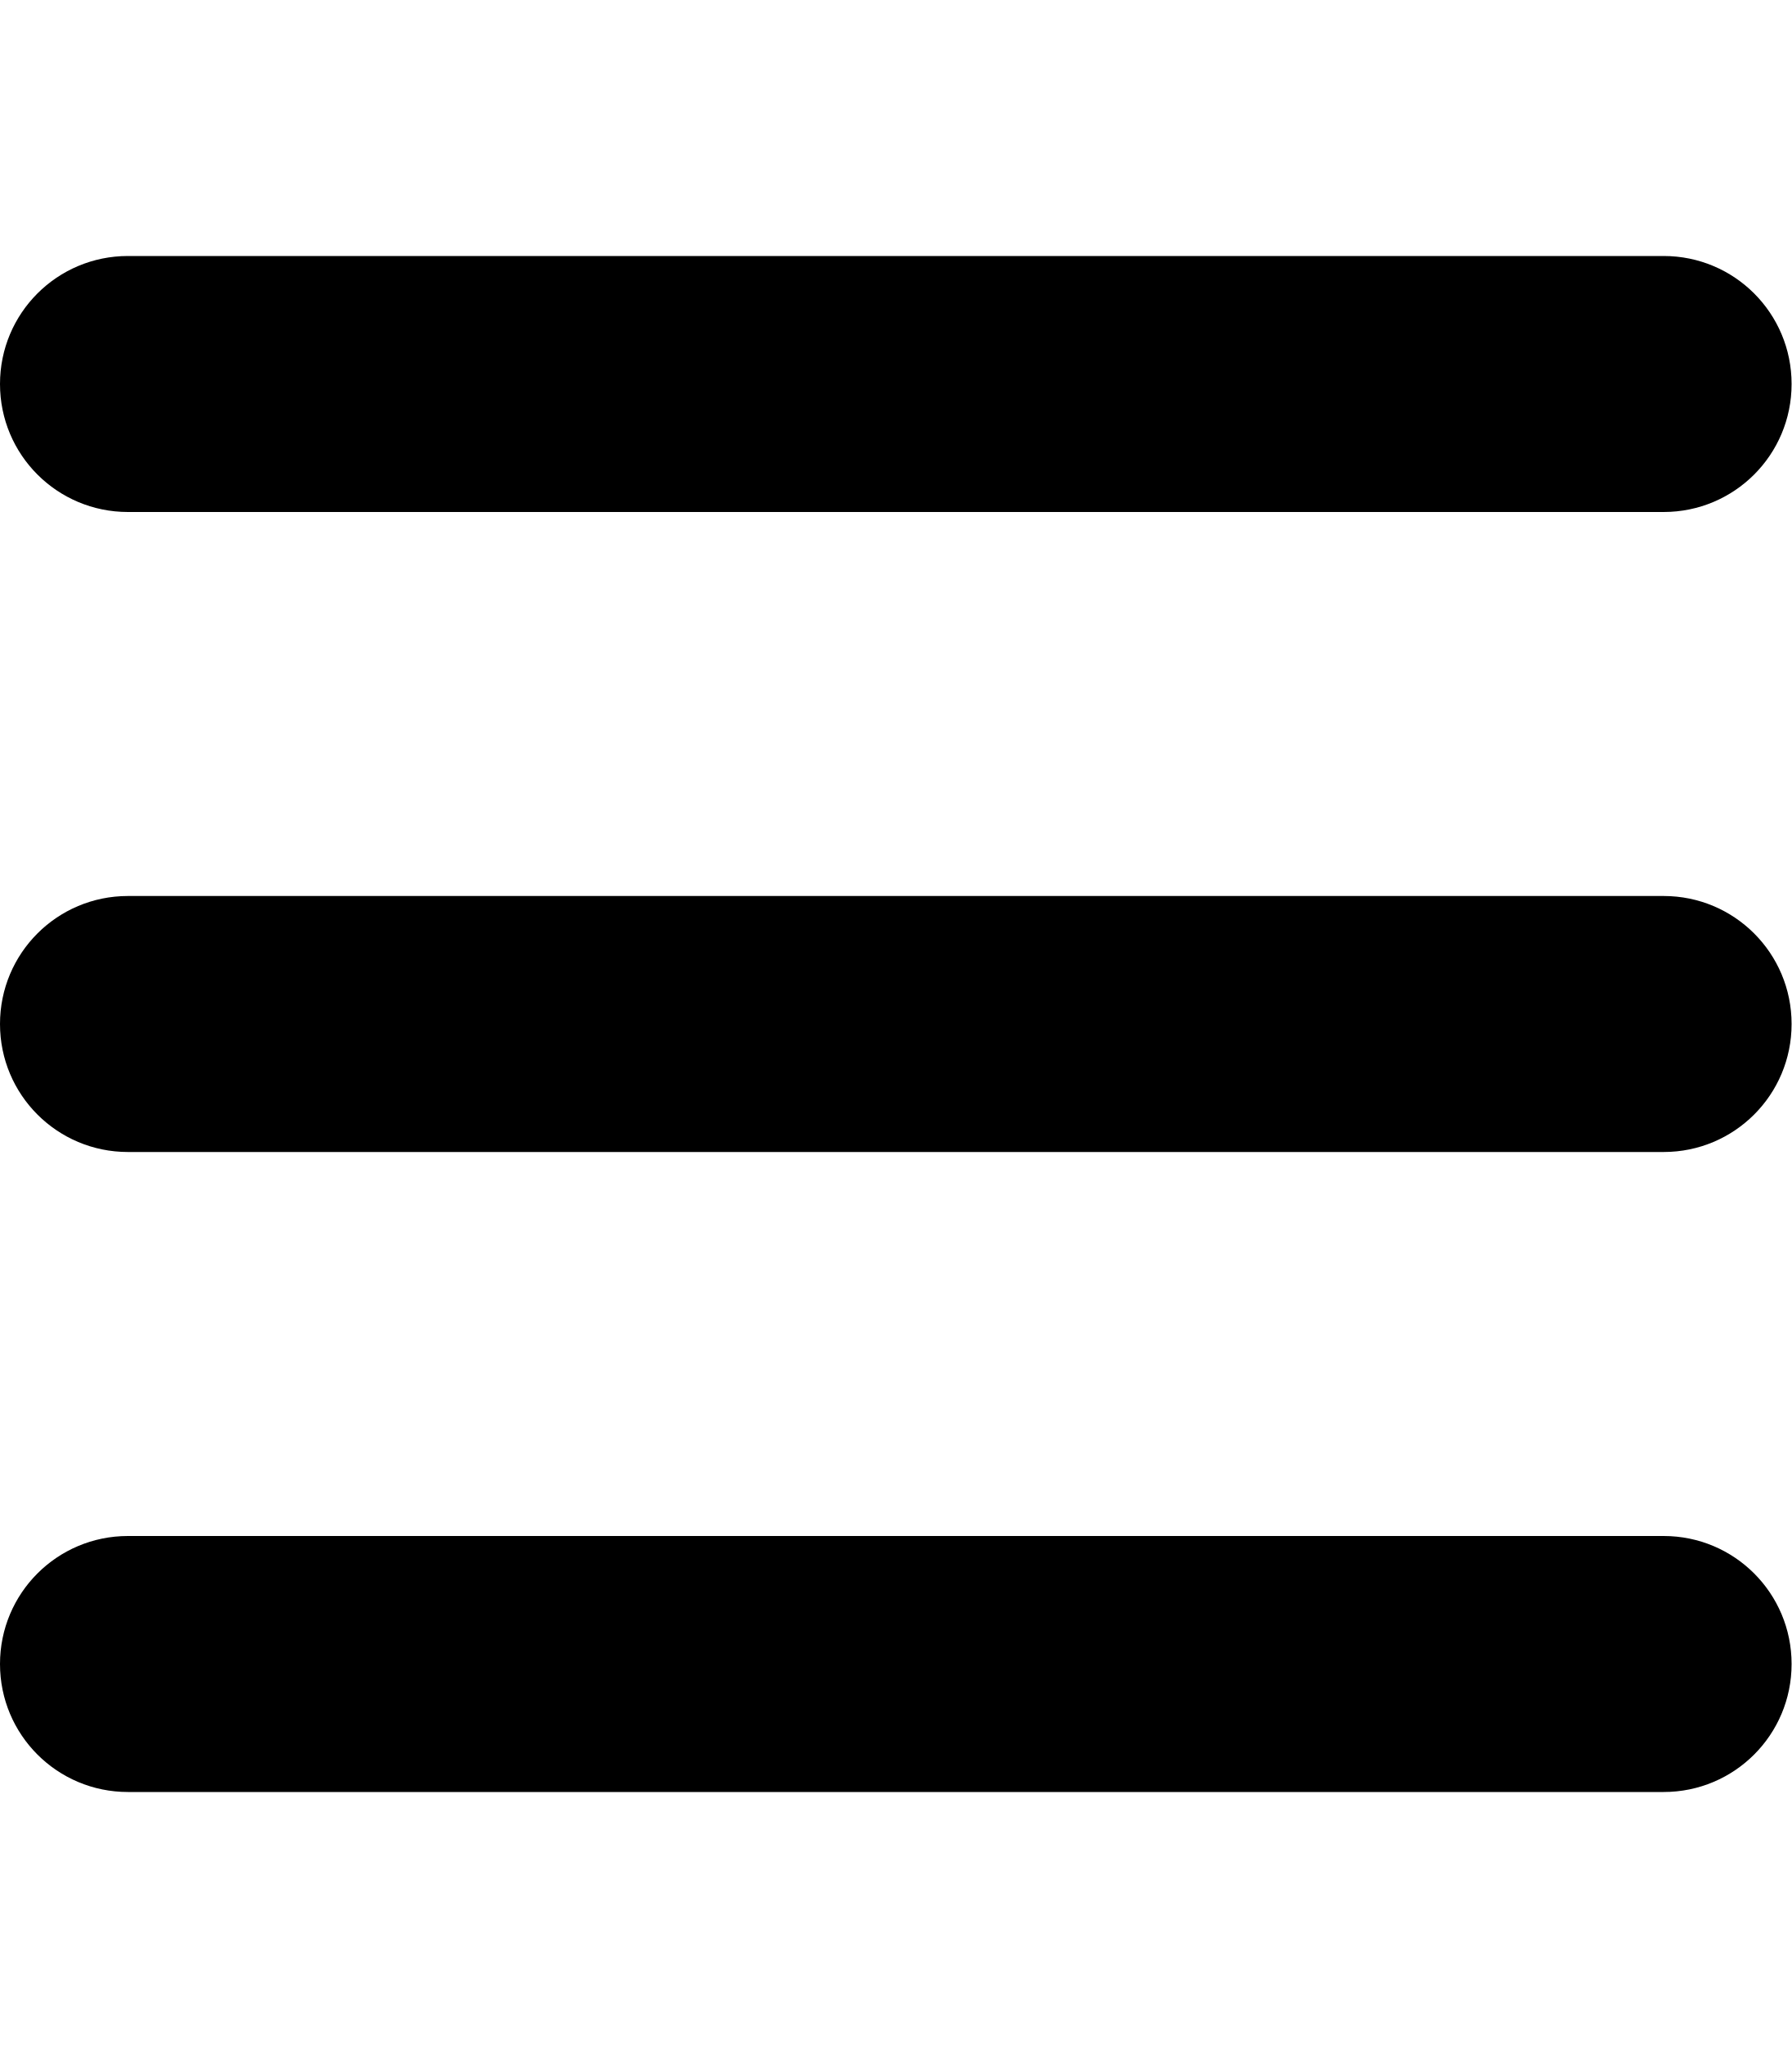
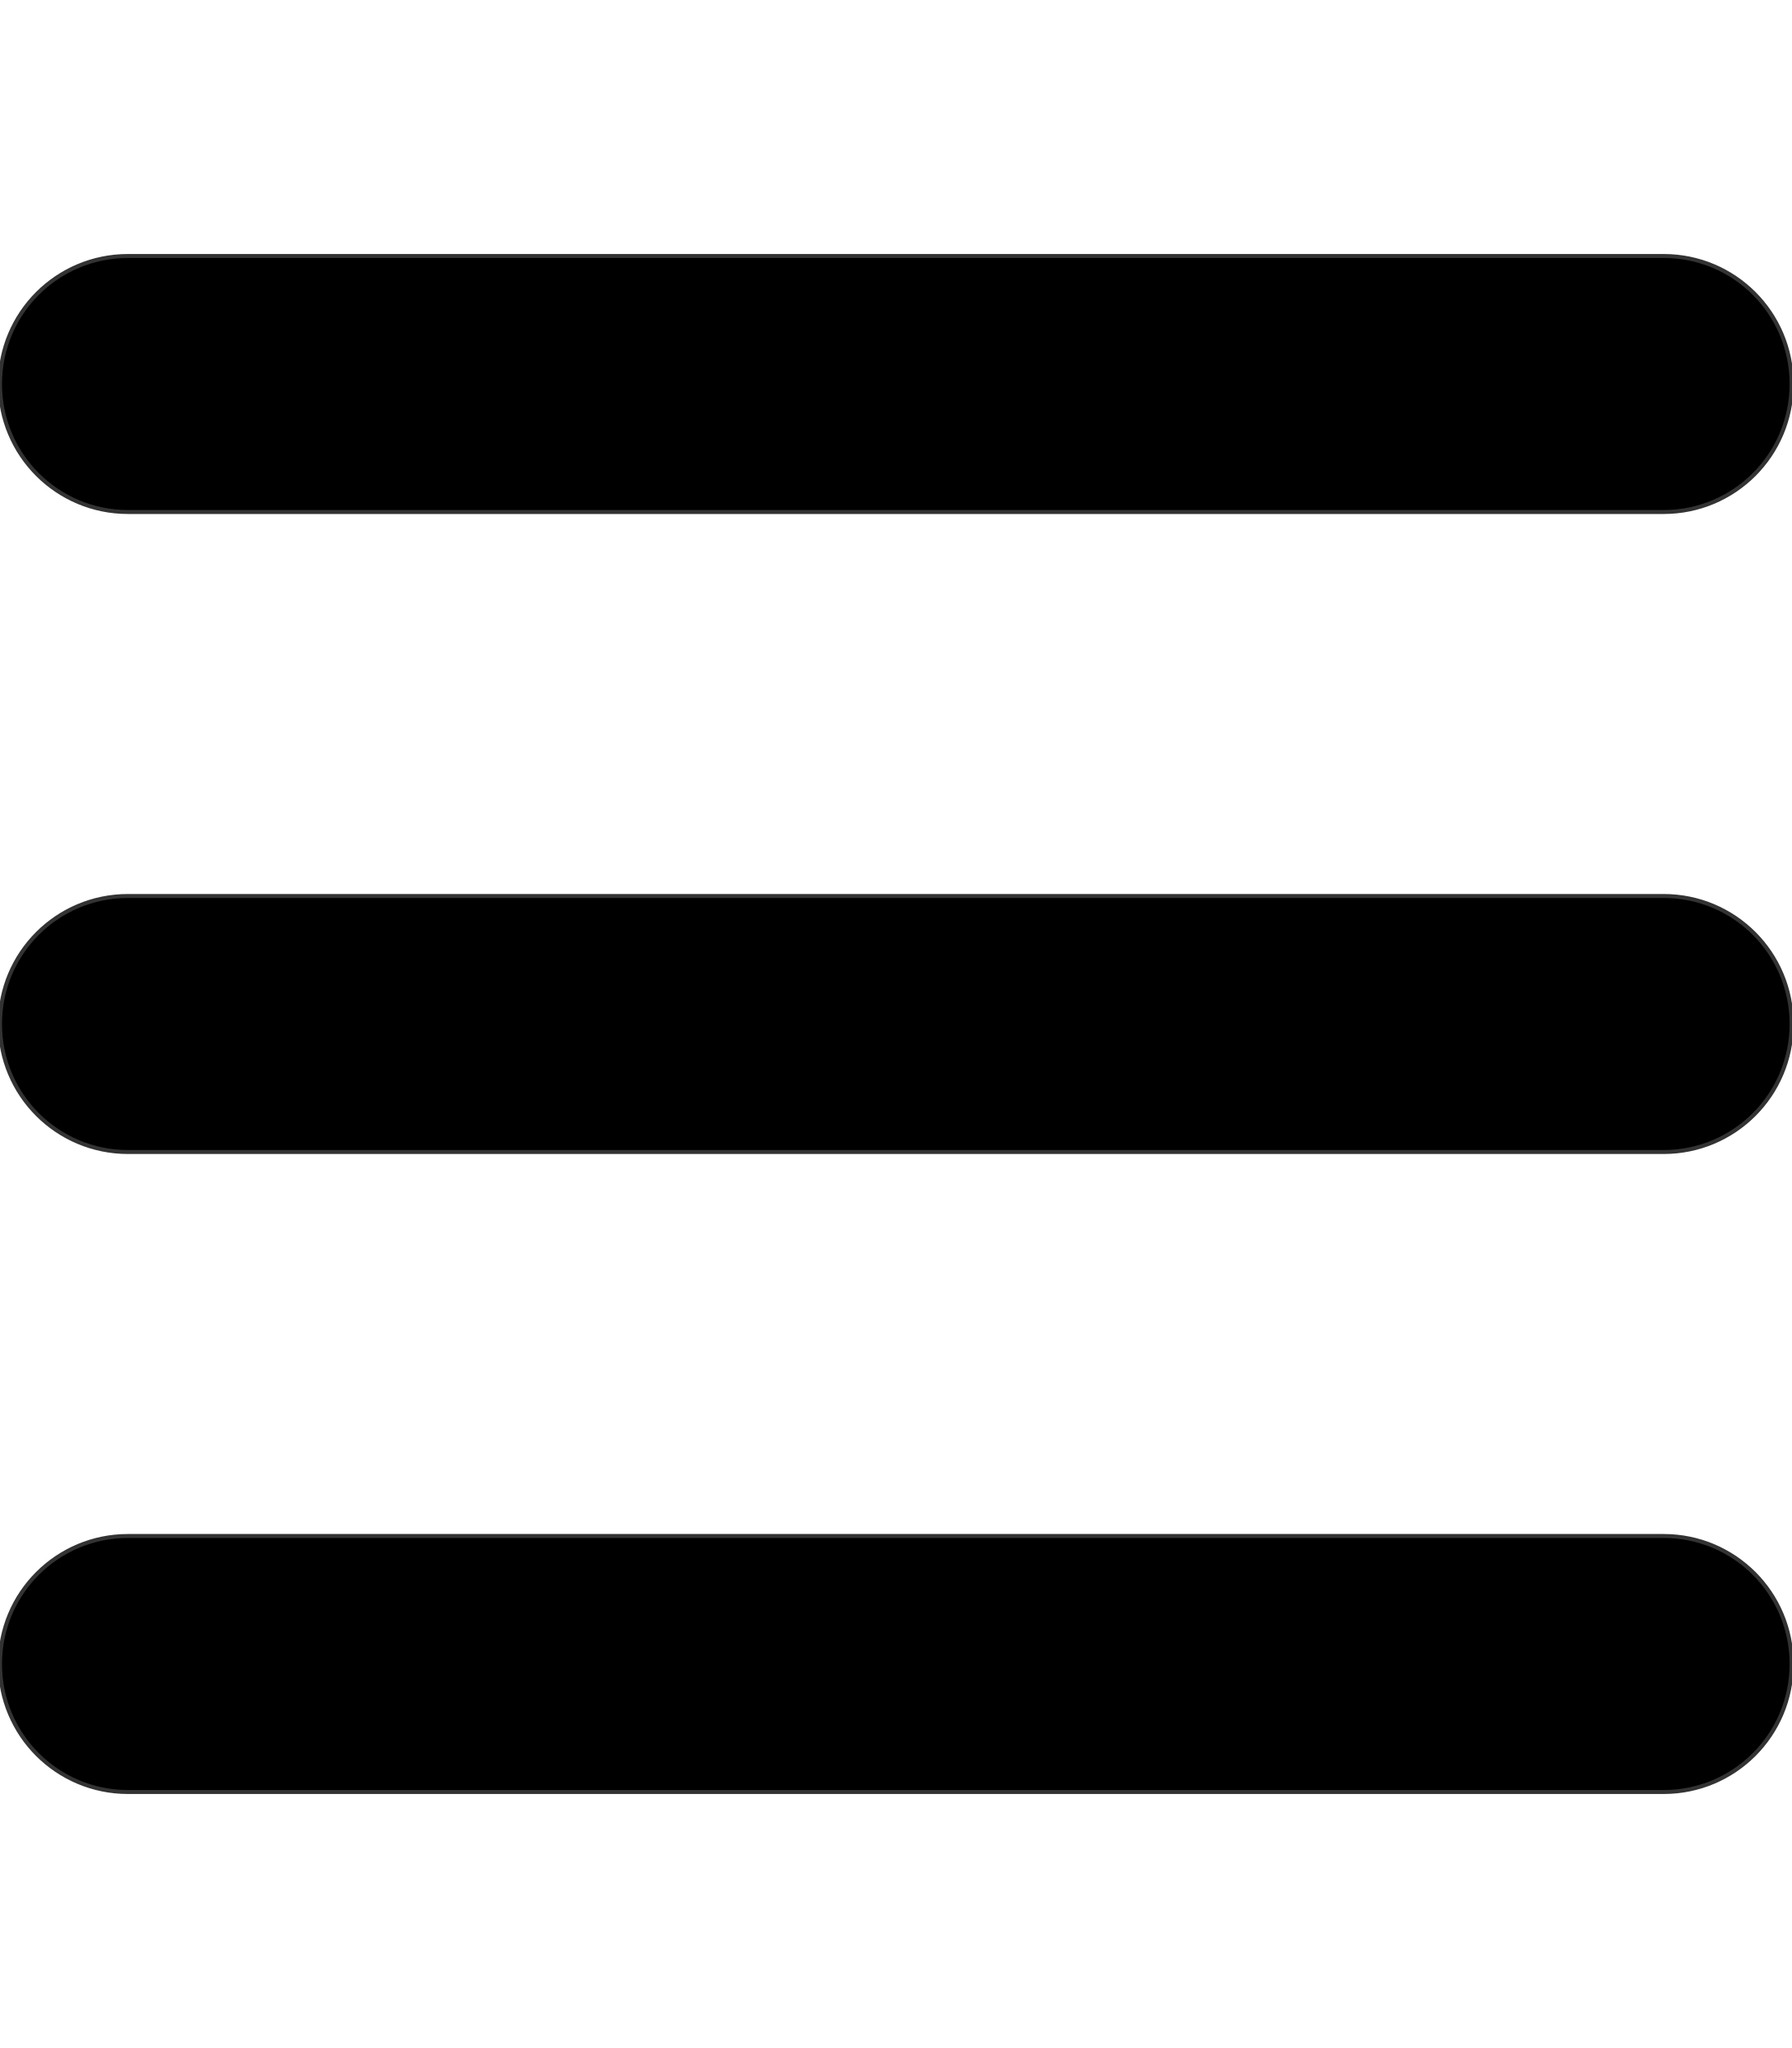
- <svg xmlns="http://www.w3.org/2000/svg" viewBox="0 0 448 512">
-   <path d="M0 96C0 78.3 14.3 64 32 64l384 0c17.7 0 32 14.3 32 32s-14.3 32-32 32L32 128C14.3 128 0 113.7 0 96zM0 256c0-17.7 14.3-32 32-32l384 0c17.7 0 32 14.3 32 32s-14.3 32-32 32L32 288c-17.7 0-32-14.3-32-32zM448 416c0 17.7-14.3 32-32 32L32 448c-17.7 0-32-14.3-32-32s14.3-32 32-32l384 0c17.7 0 32 14.3 32 32z" />
+ <svg xmlns="http://www.w3.org/2000/svg" version="1.1" id="Capa_1" x="0px" y="0px" viewBox="0 0 448 512" style="enable-background:new 0 0 448 512;" xml:space="preserve">
+   <style type="text/css">
+ 	.st0{stroke:#333333;stroke-miterlimit:10;}
+ </style>
+   <path class="st0" d="M0,96c0-17.7,14.3-32,32-32h384c17.7,0,32,14.3,32,32s-14.3,32-32,32H32C14.3,128,0,113.7,0,96z M0,256  c0-17.7,14.3-32,32-32h384c17.7,0,32,14.3,32,32c0,17.7-14.3,32-32,32H32C14.3,288,0,273.7,0,256z M448,416c0,17.7-14.3,32-32,32H32  c-17.7,0-32-14.3-32-32s14.3-32,32-32h384C433.7,384,448,398.3,448,416z" />
</svg>
